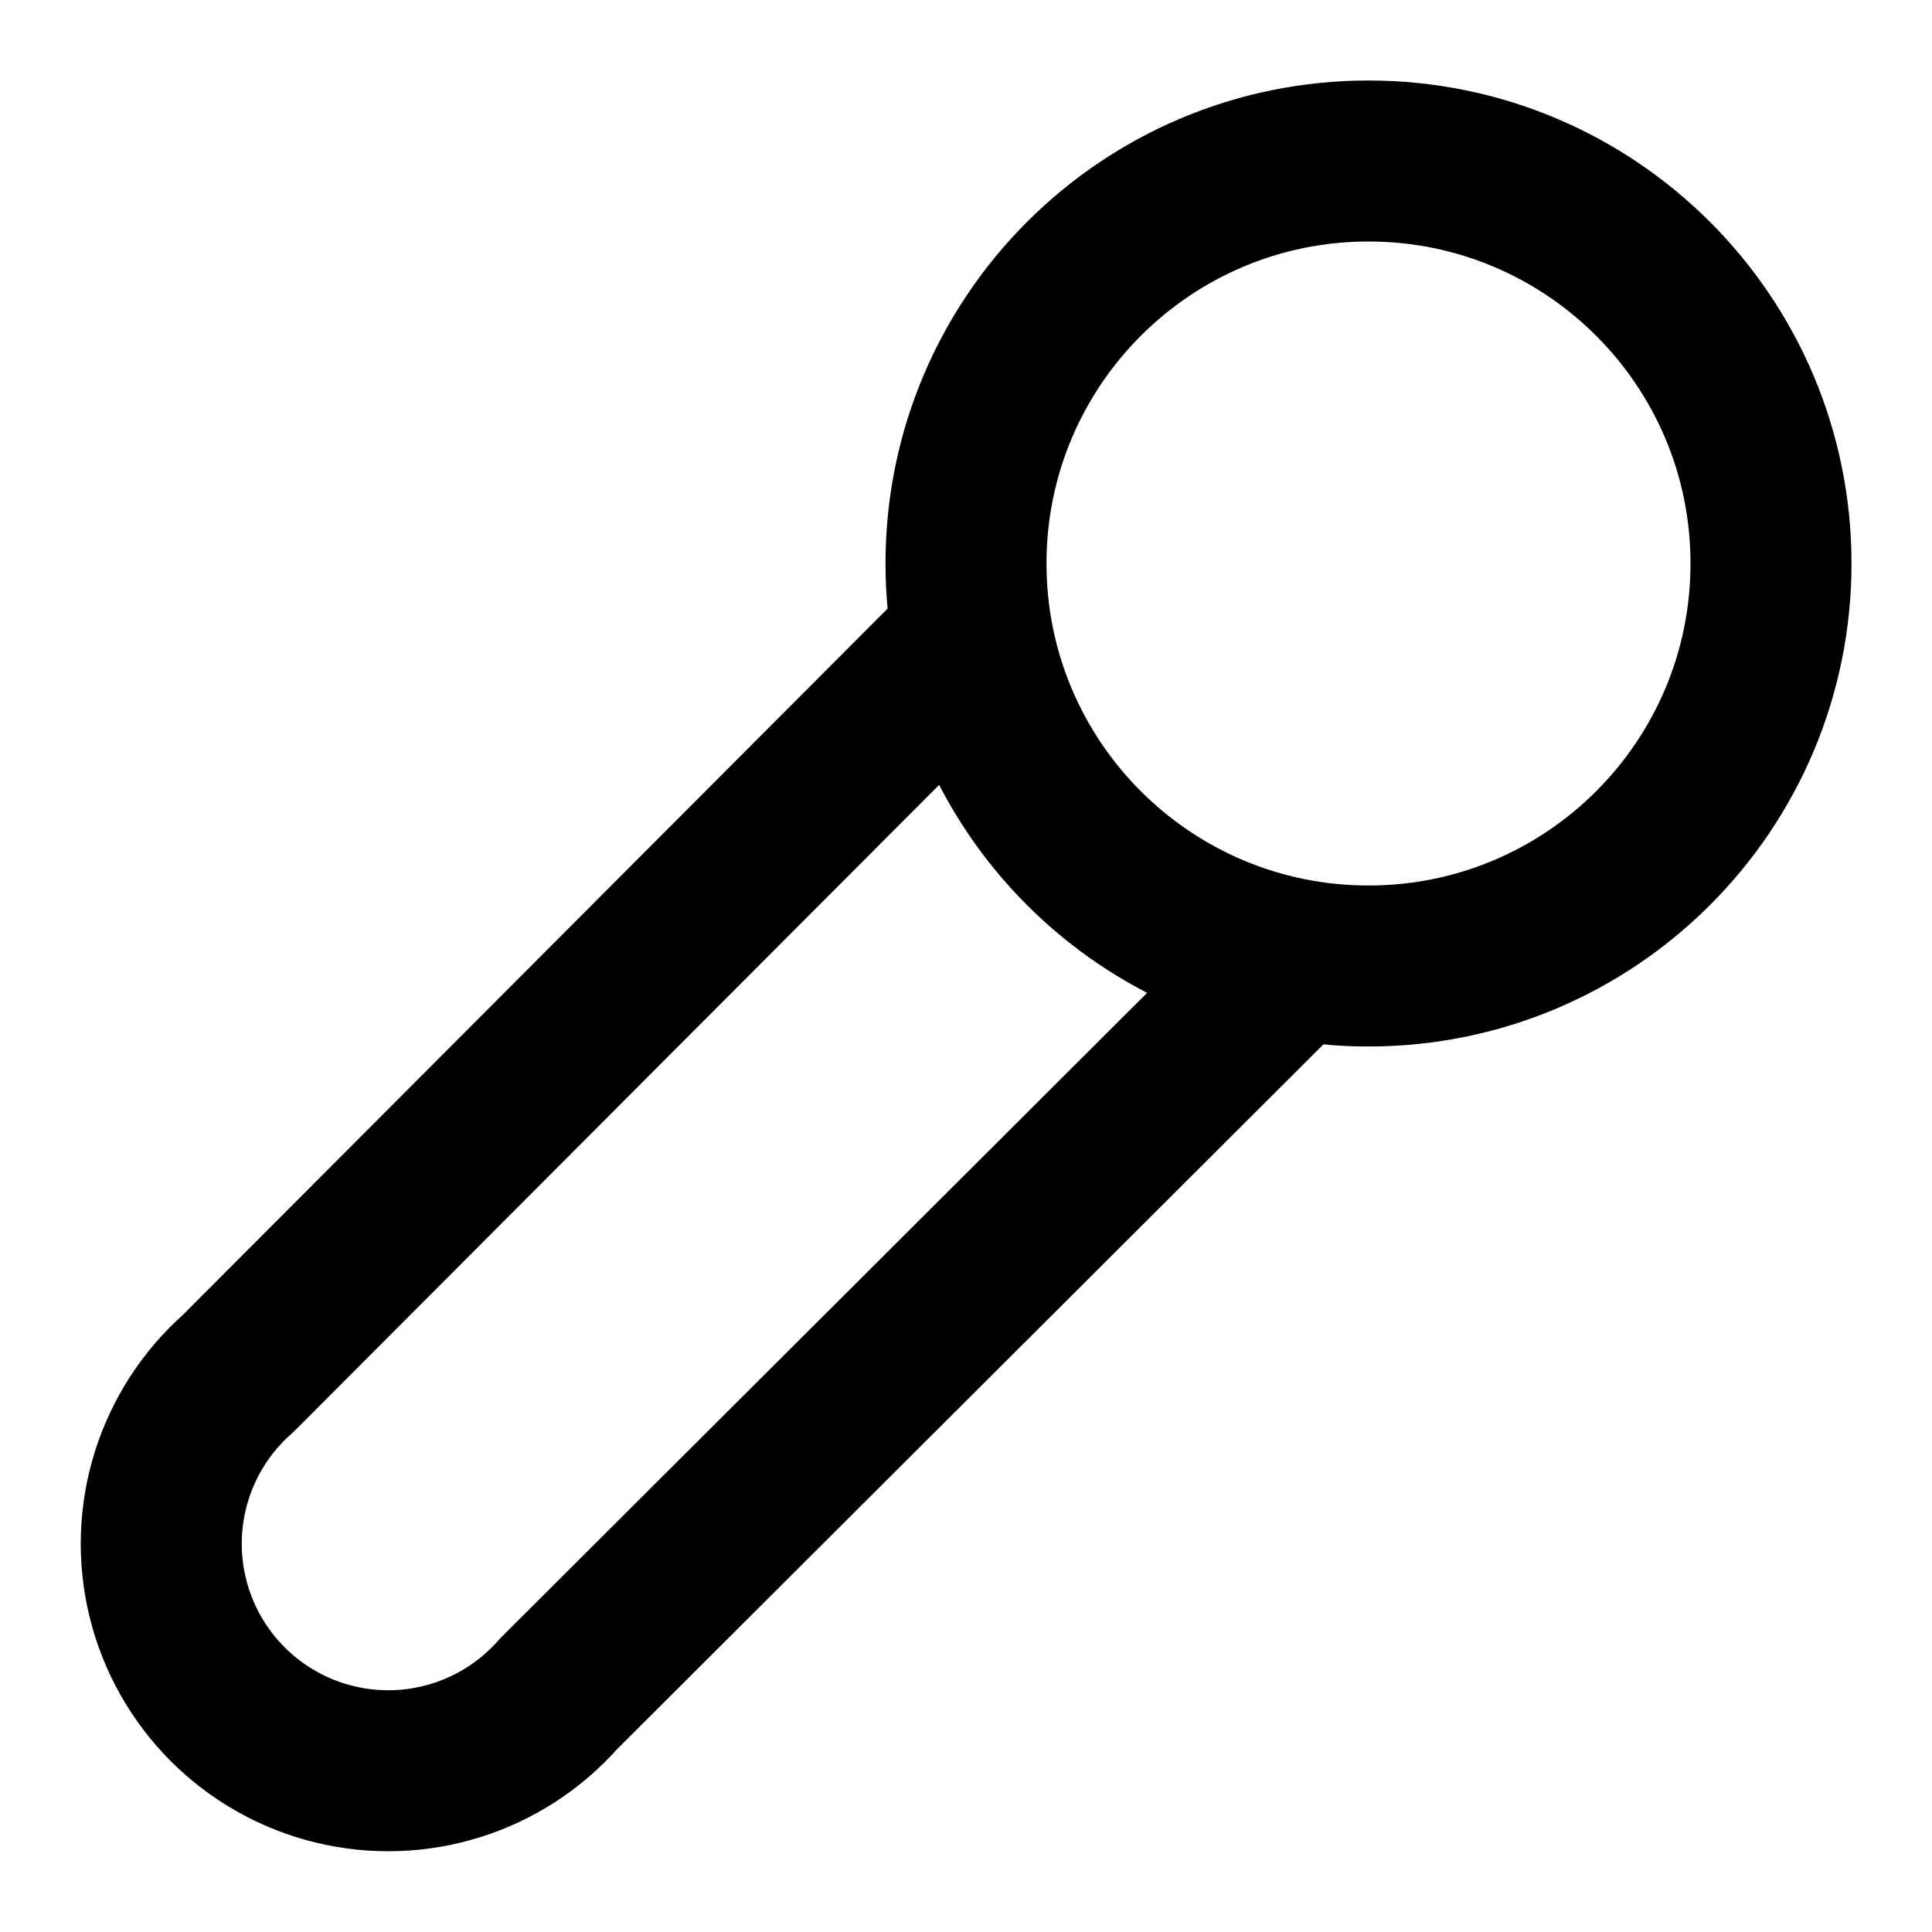
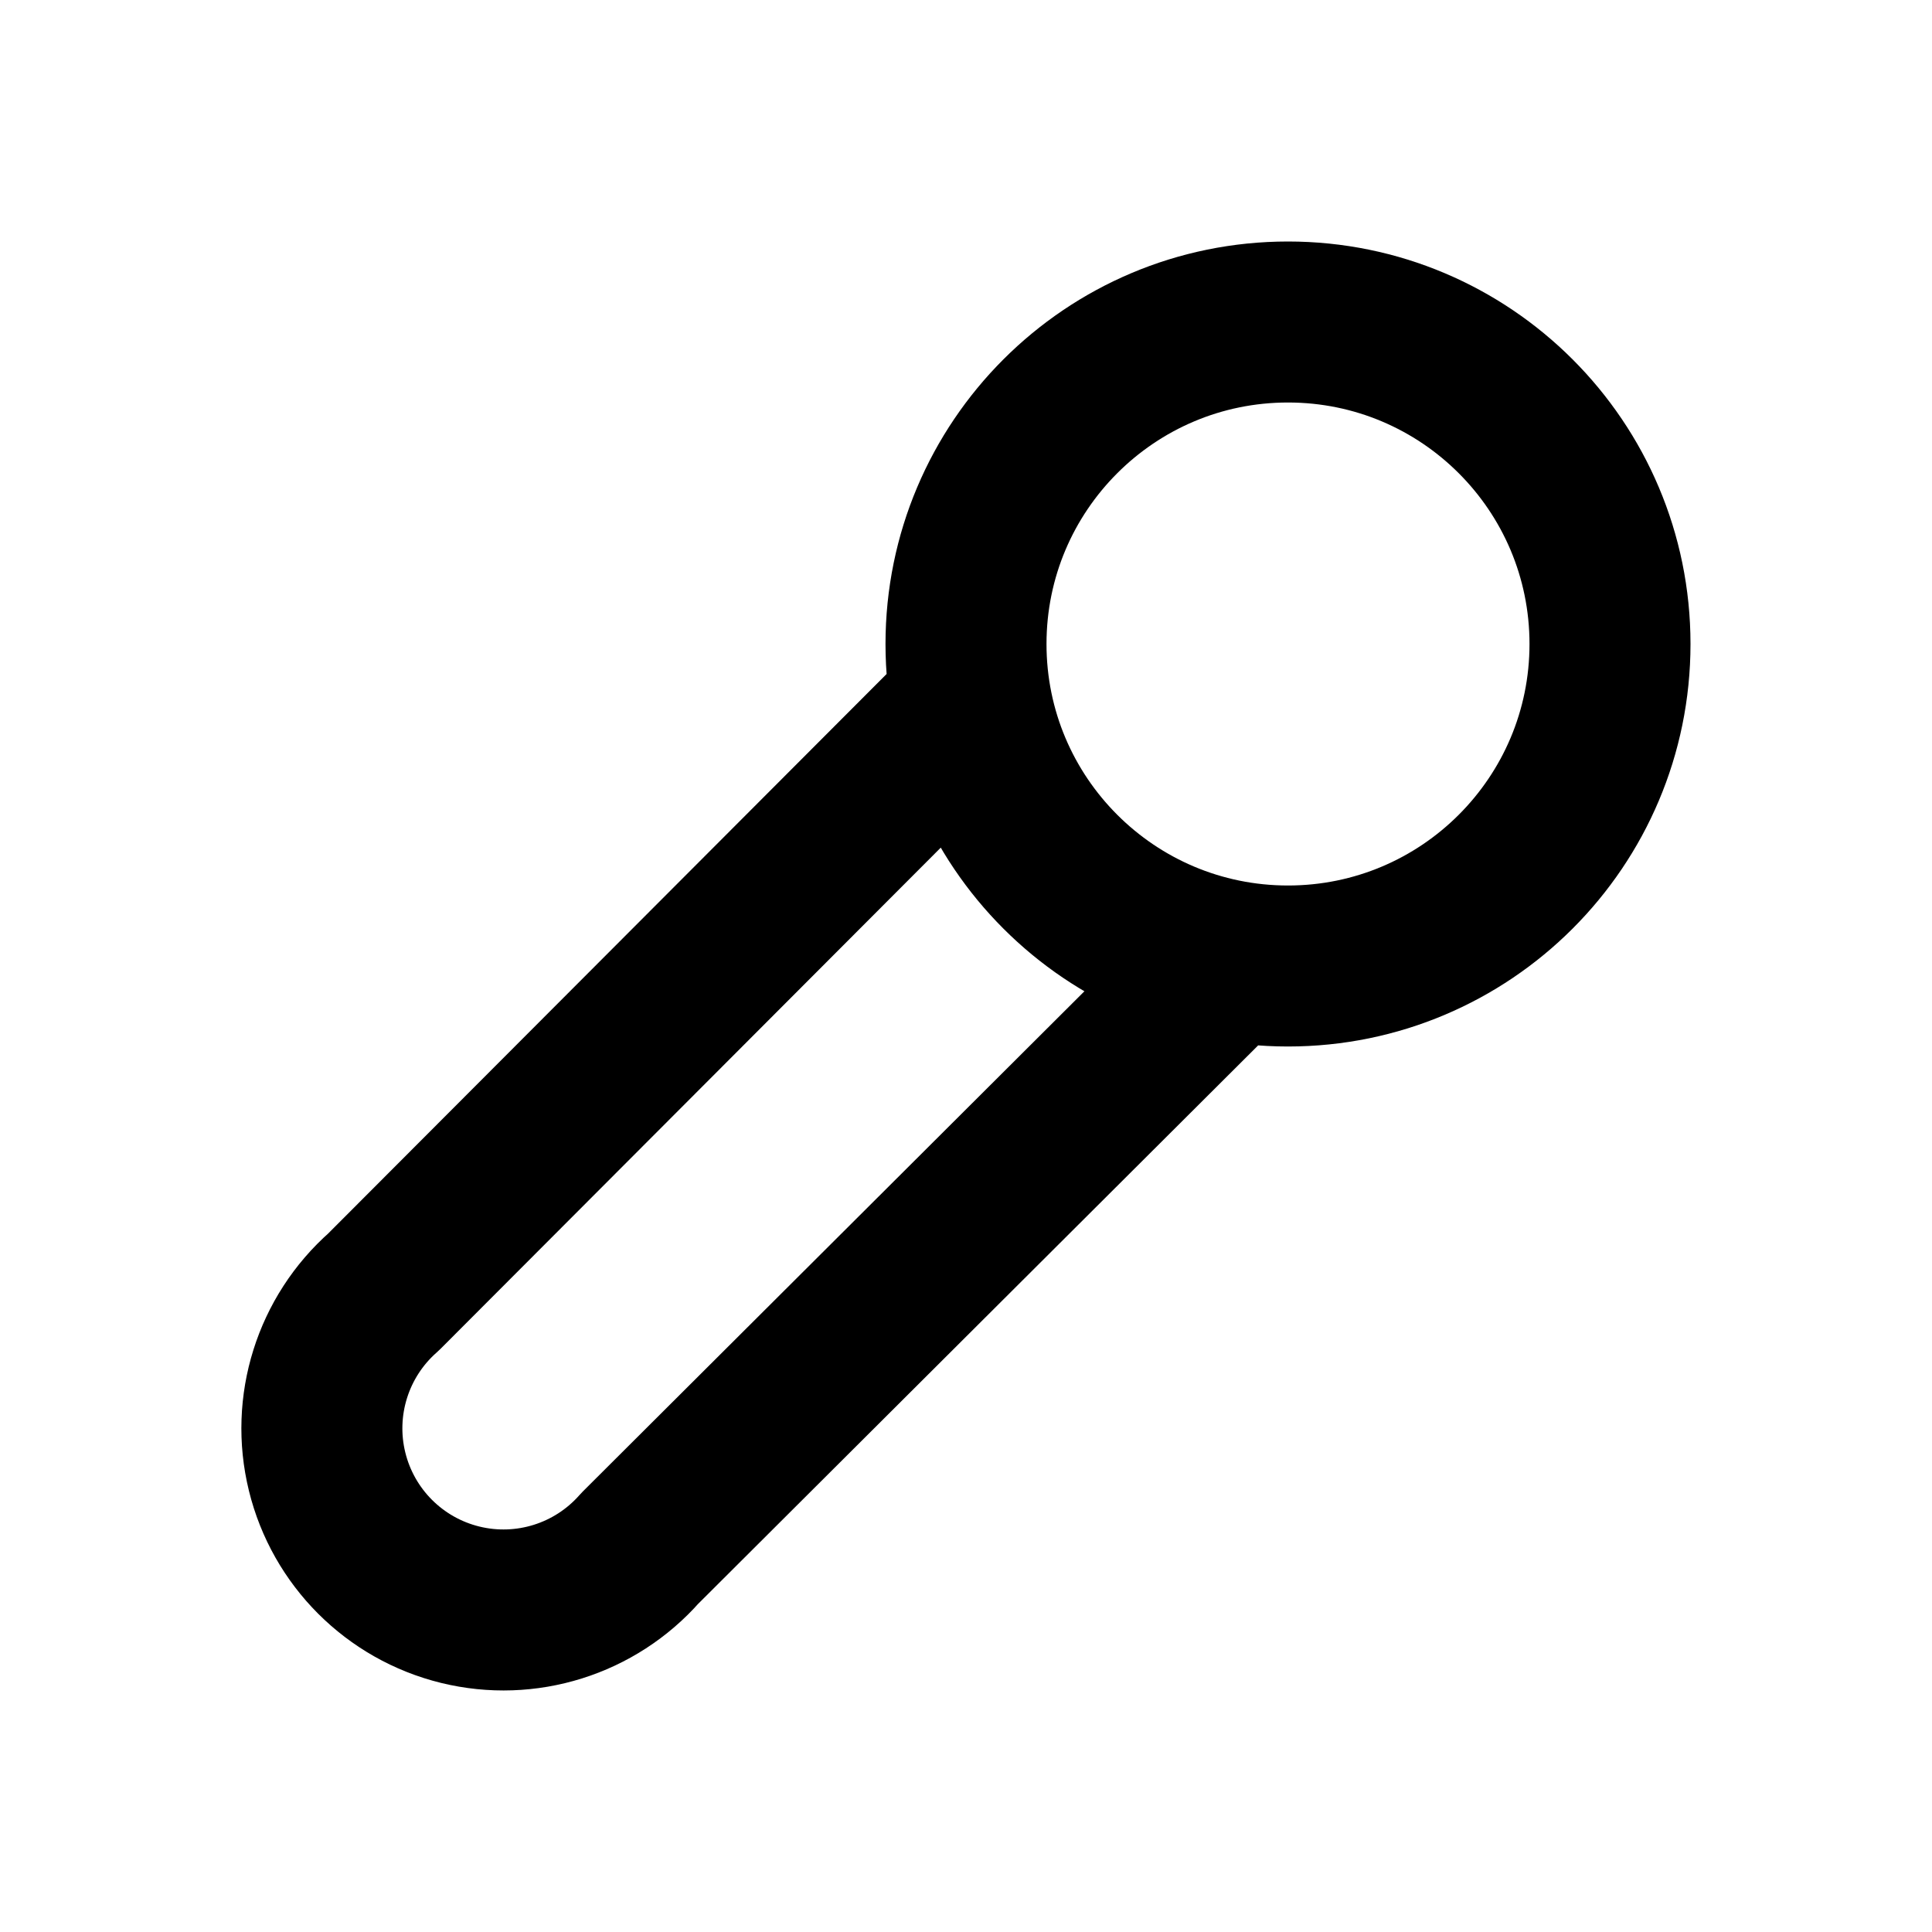
- <svg xmlns="http://www.w3.org/2000/svg" viewBox="0 0 24 24" fill="none" stroke="currentColor" stroke-width="2" stroke-linecap="round" stroke-linejoin="round">
-   <path d="m12 8-9.04 9.06a2.82 2.82 0 1 0 3.98 3.98L16 12" />
-   <circle cx="17" cy="7" r="5" />
+ <svg xmlns="http://www.w3.org/2000/svg" width="12" height="12" fill="none">
+   <path stroke="currentColor" stroke-linecap="round" stroke-linejoin="round" d="M6 4.4 2.382 8.025a1.128 1.128 0 1 0 1.592 1.592L7.6 6.001M10 4a2 2 0 1 1-4 0 2 2 0 0 1 4 0Z" />
</svg>
